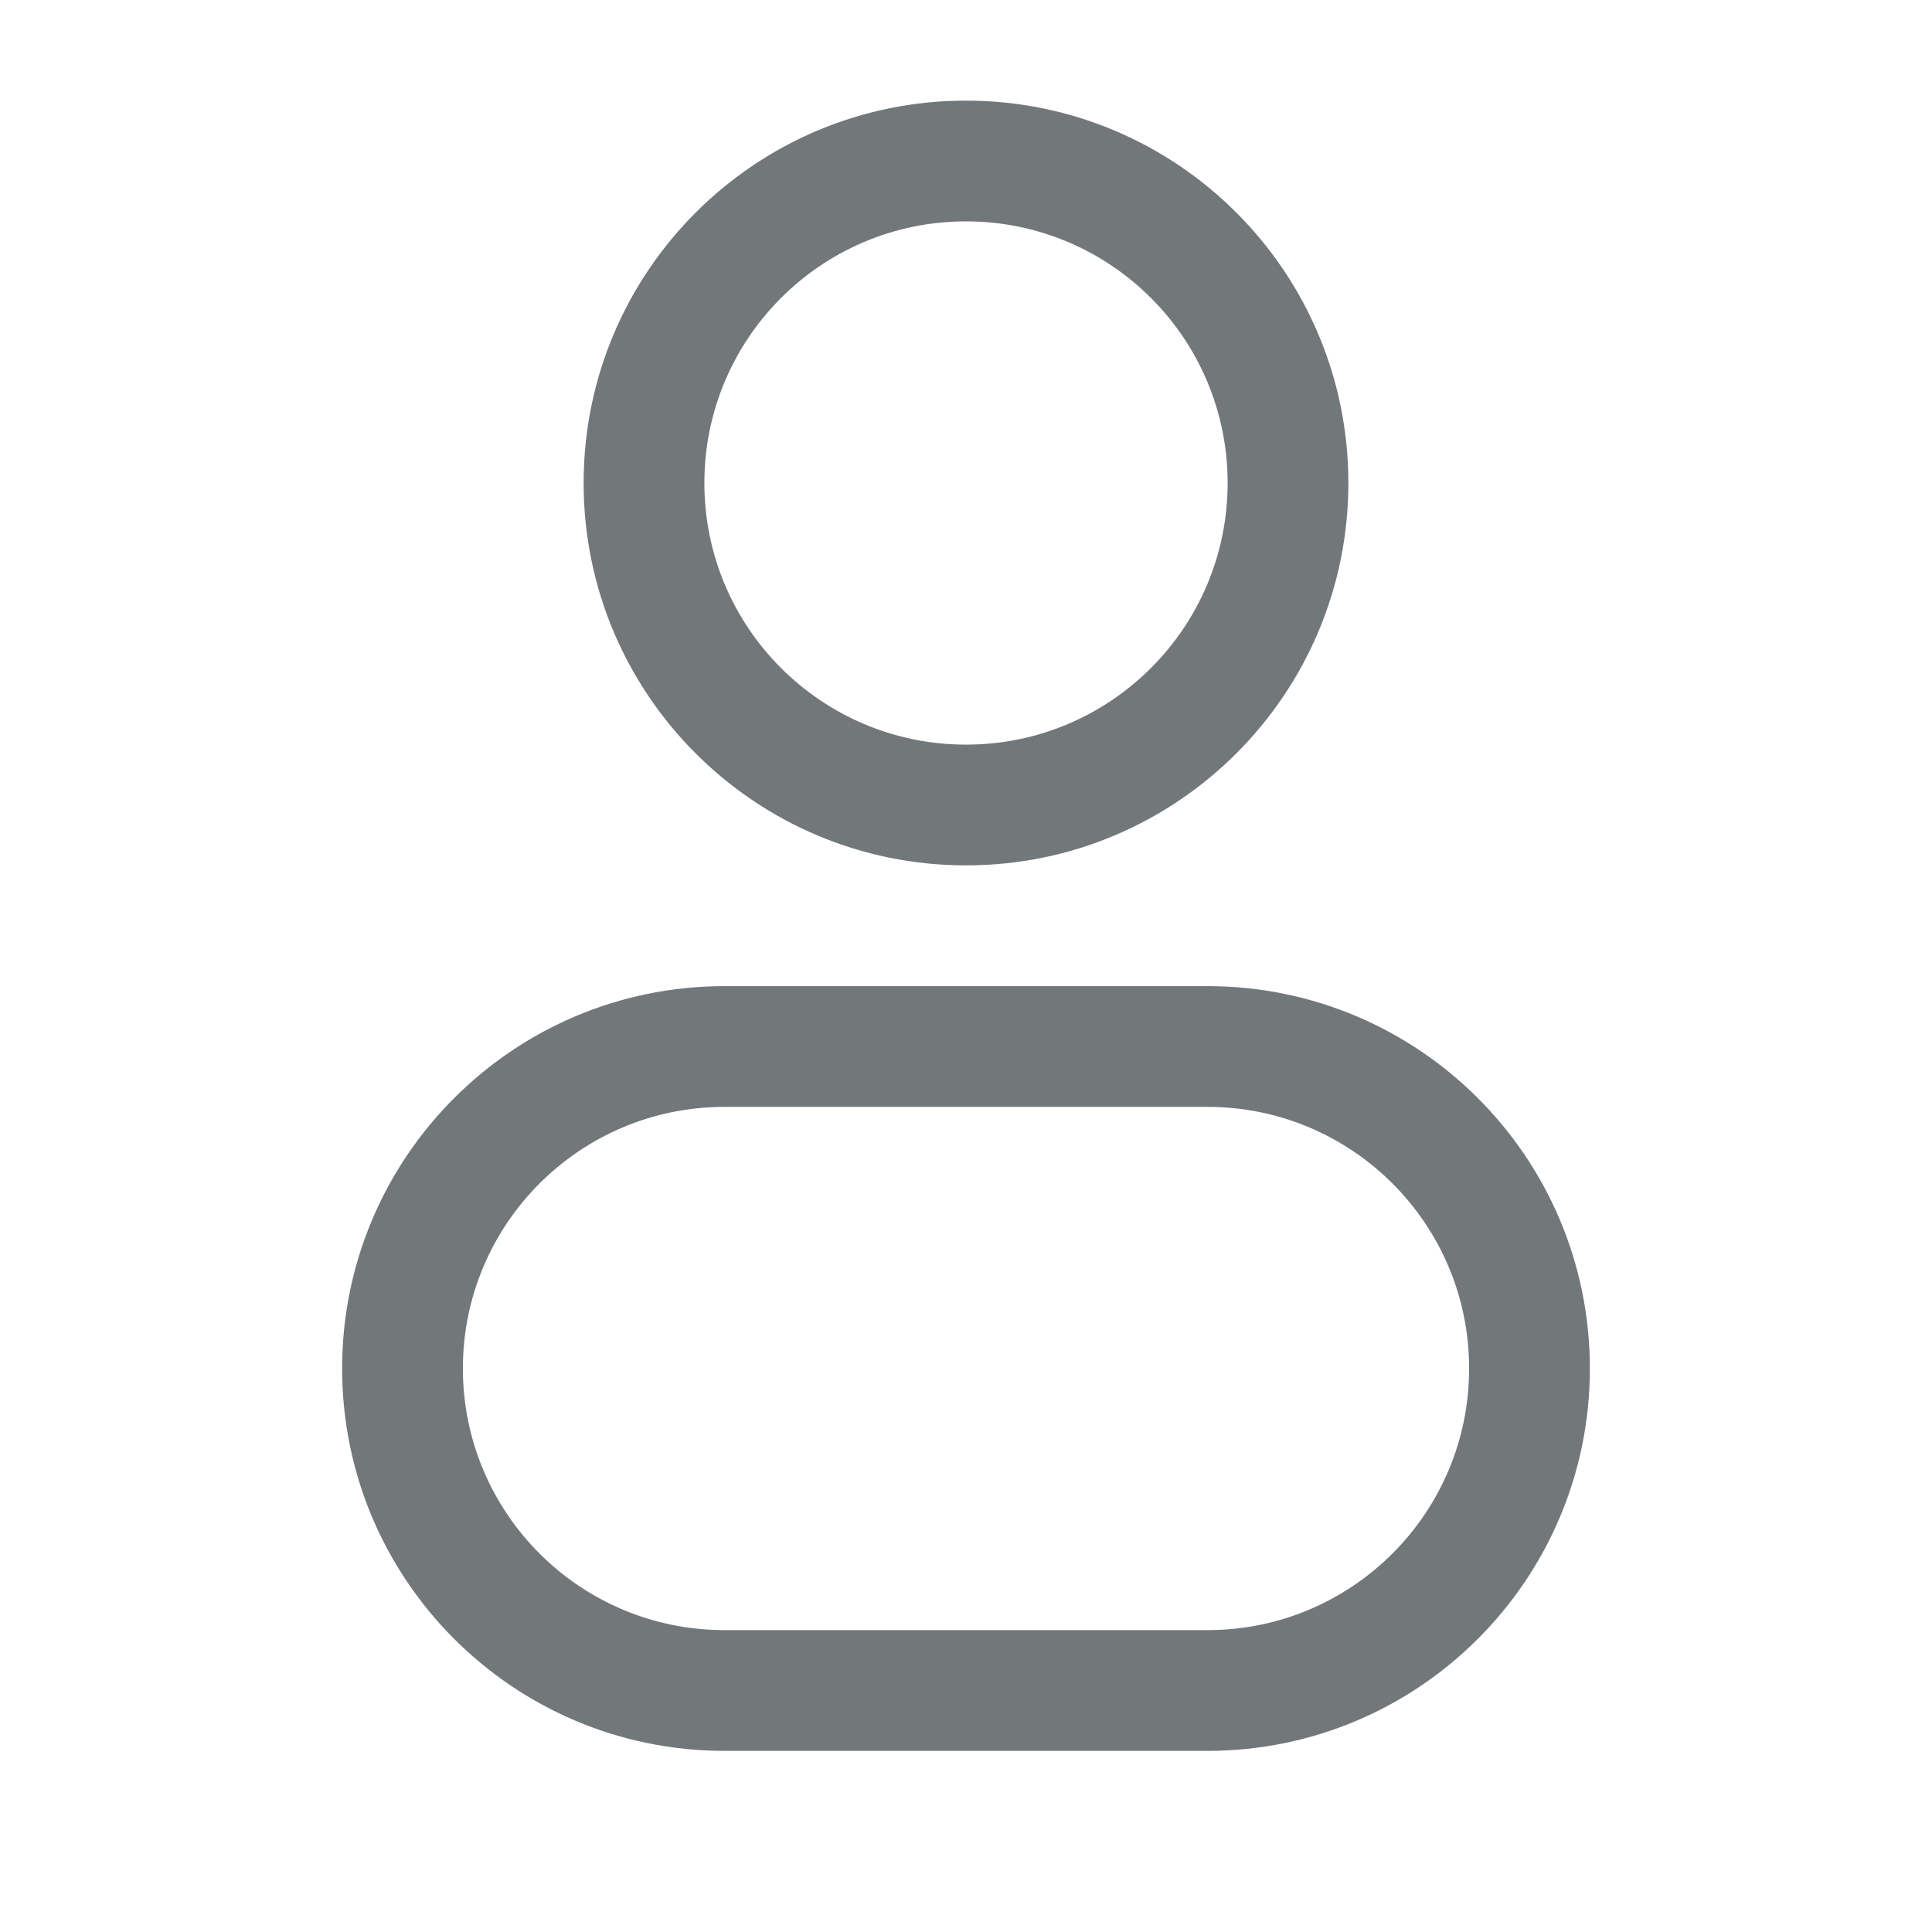
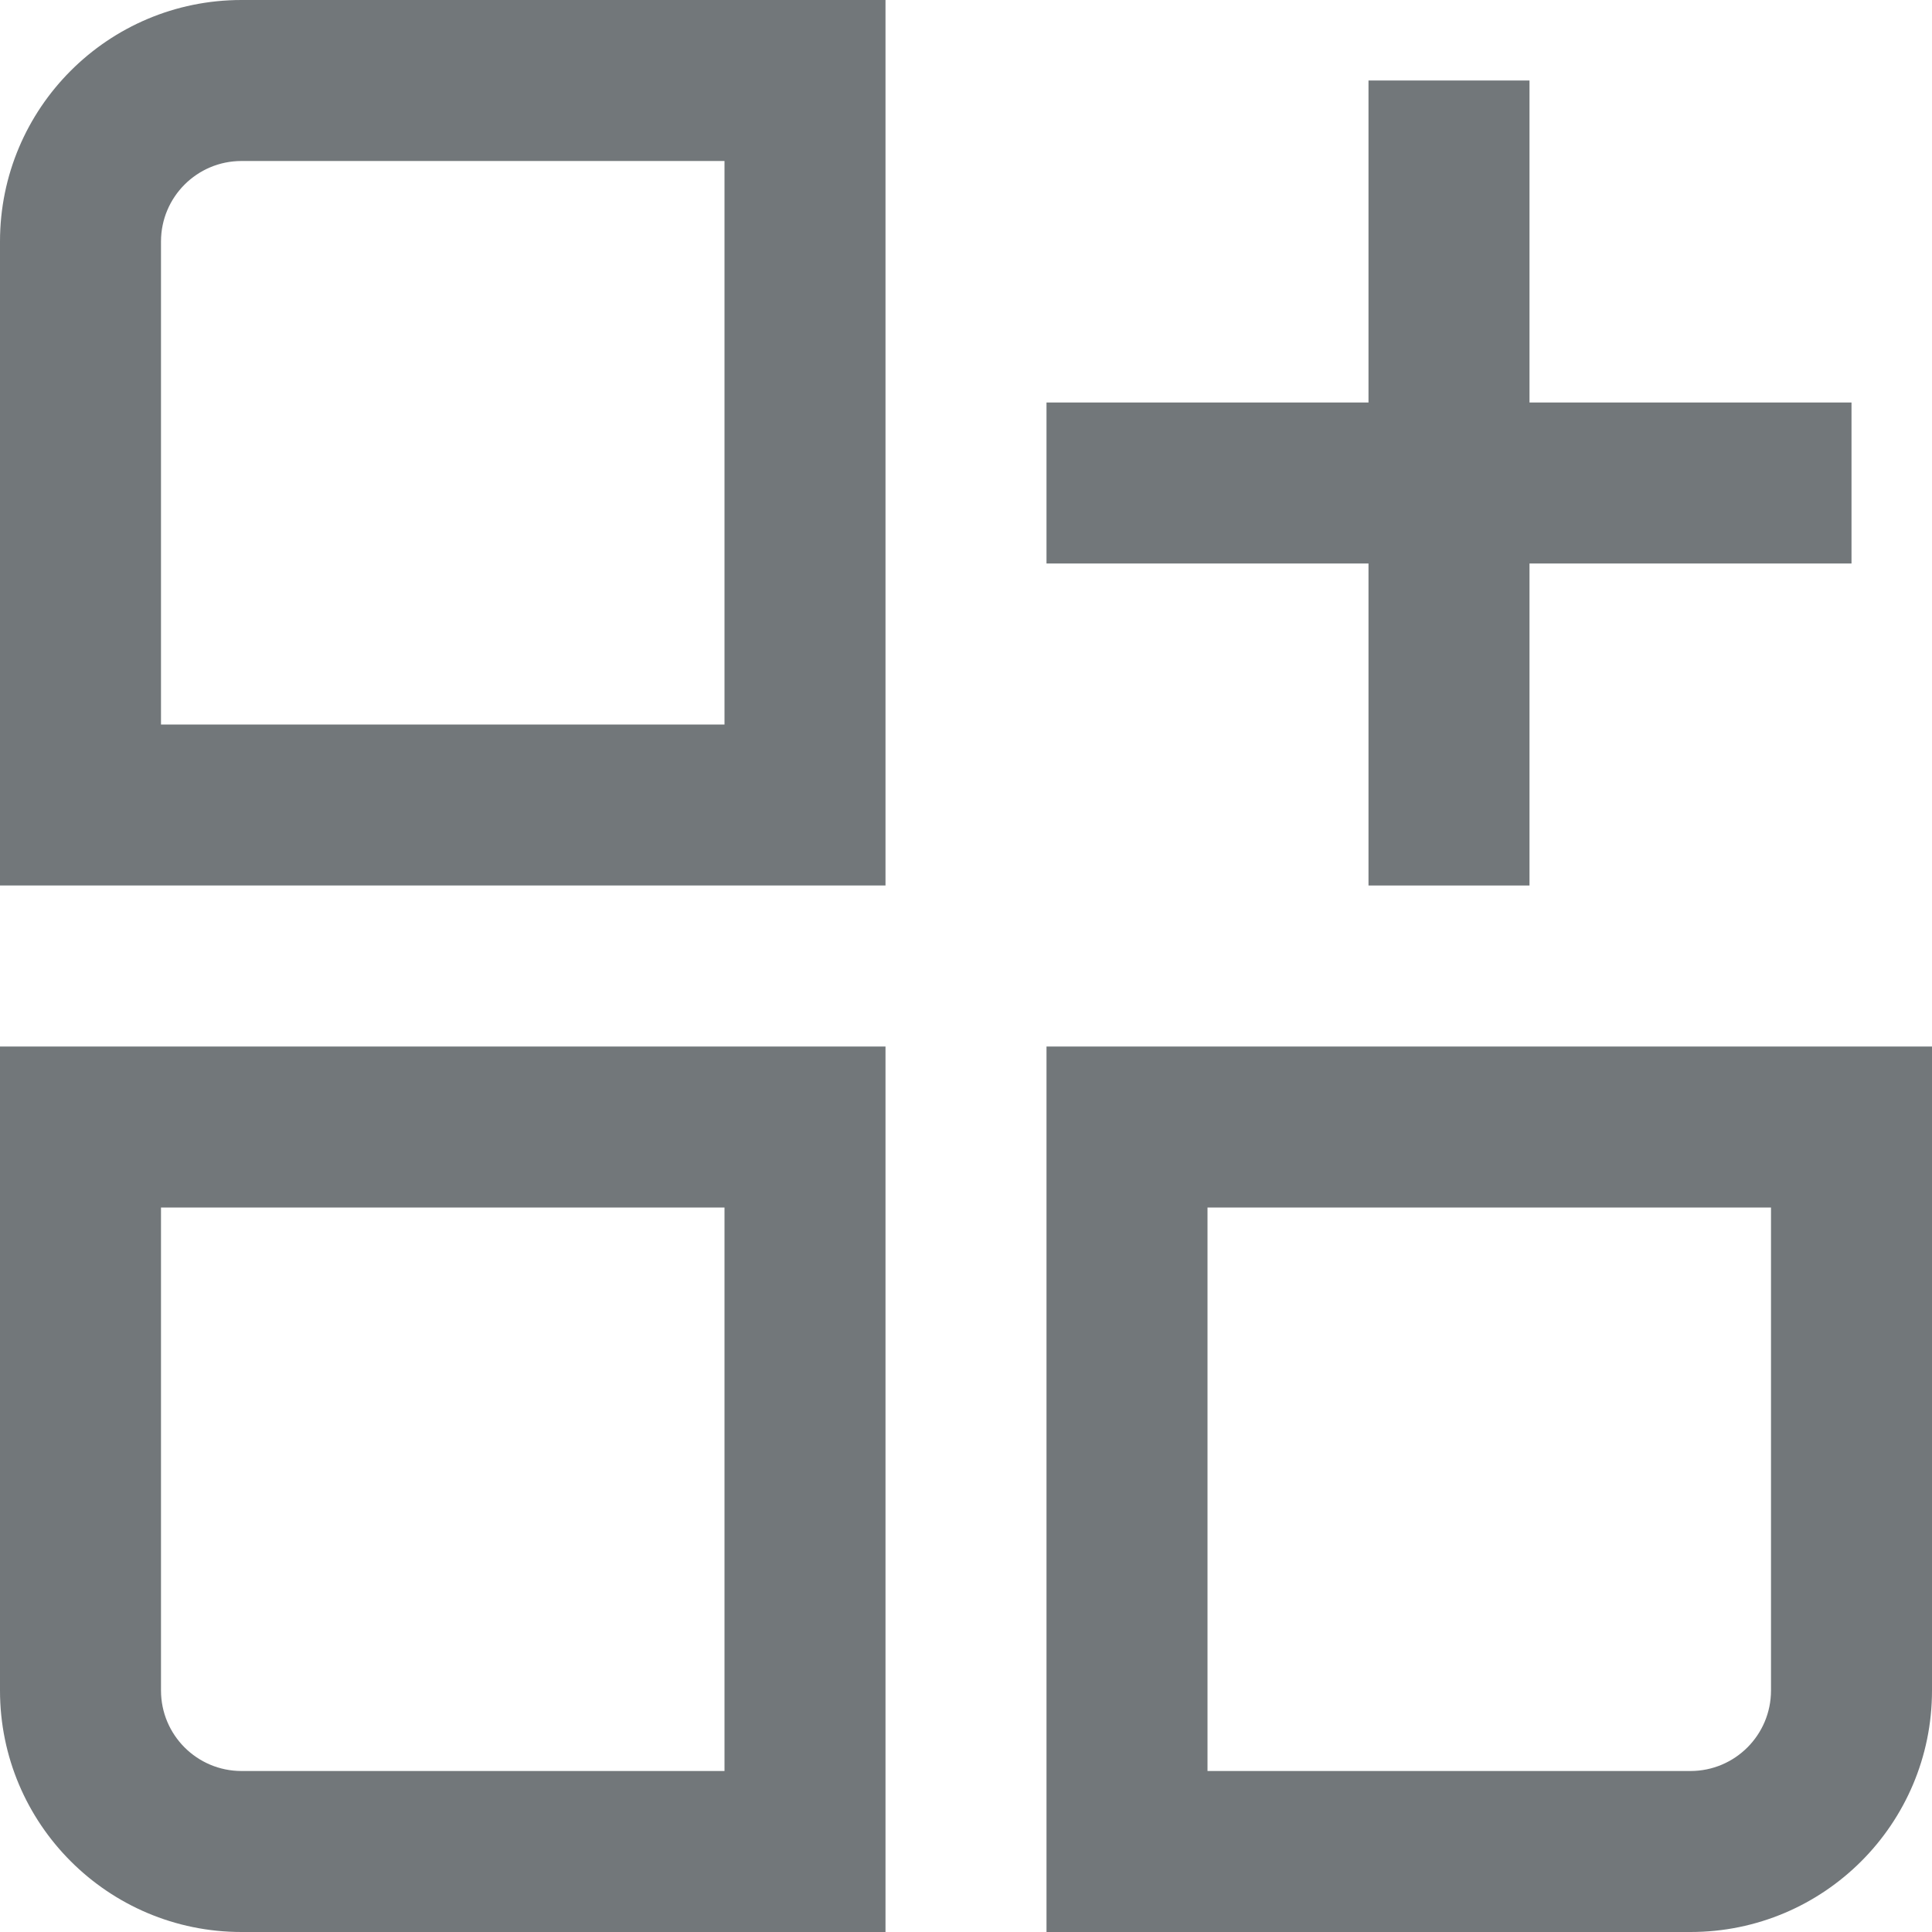
- <svg xmlns="http://www.w3.org/2000/svg" width="24" height="24" viewBox="0 0 24 24" fill="none">
-   <path d="M15.25 6C15.25 7.795 13.795 9.25 12 9.25V10.75C14.623 10.75 16.75 8.623 16.75 6H15.25ZM12 9.25C10.205 9.25 8.75 7.795 8.75 6H7.25C7.25 8.623 9.377 10.75 12 10.75V9.25ZM8.75 6C8.75 4.205 10.205 2.75 12 2.75V1.25C9.377 1.25 7.25 3.377 7.25 6H8.75ZM12 2.75C13.795 2.75 15.25 4.205 15.25 6H16.75C16.75 3.377 14.623 1.25 12 1.25V2.75ZM9 13.75H15V12.25H9V13.75ZM15 20.25H9V21.75H15V20.25ZM9 20.25C7.205 20.25 5.75 18.795 5.75 17H4.25C4.25 19.623 6.377 21.75 9 21.75V20.25ZM18.25 17C18.25 18.795 16.795 20.25 15 20.25V21.75C17.623 21.75 19.75 19.623 19.75 17H18.25ZM15 13.75C16.795 13.75 18.25 15.205 18.25 17H19.75C19.75 14.377 17.623 12.25 15 12.25V13.75ZM9 12.25C6.377 12.25 4.25 14.377 4.25 17H5.75C5.75 15.205 7.205 13.75 9 13.75V12.25Z" fill="#72777A" />
+ <svg xmlns="http://www.w3.org/2000/svg" viewBox="0 0 24 24" width="24" height="24">
+   <g id="_01_align_center" data-name="01 align center">
+     <path d="M0,3v8H11V0H3A3,3,0,0,0,0,3ZM9,9H2V3A1,1,0,0,1,3,2H9Z" fill="#72777A" />
+     <path d="M0,21a3,3,0,0,0,3,3h8V13H0Zm2-6H9v7H3a1,1,0,0,1-1-1Z" fill="#72777A" />
+     <path d="M13,13V24h8a3,3,0,0,0,3-3V13Zm9,8a1,1,0,0,1-1,1H15V15h7Z" fill="#72777A" />
+     <polygon points="17 11 19 11 19 7 23 7 23 5 19 5 19 1 17 1 17 5 13 5 13 7 17 7 17 11" fill="#72777A" />
+   </g>
</svg>
